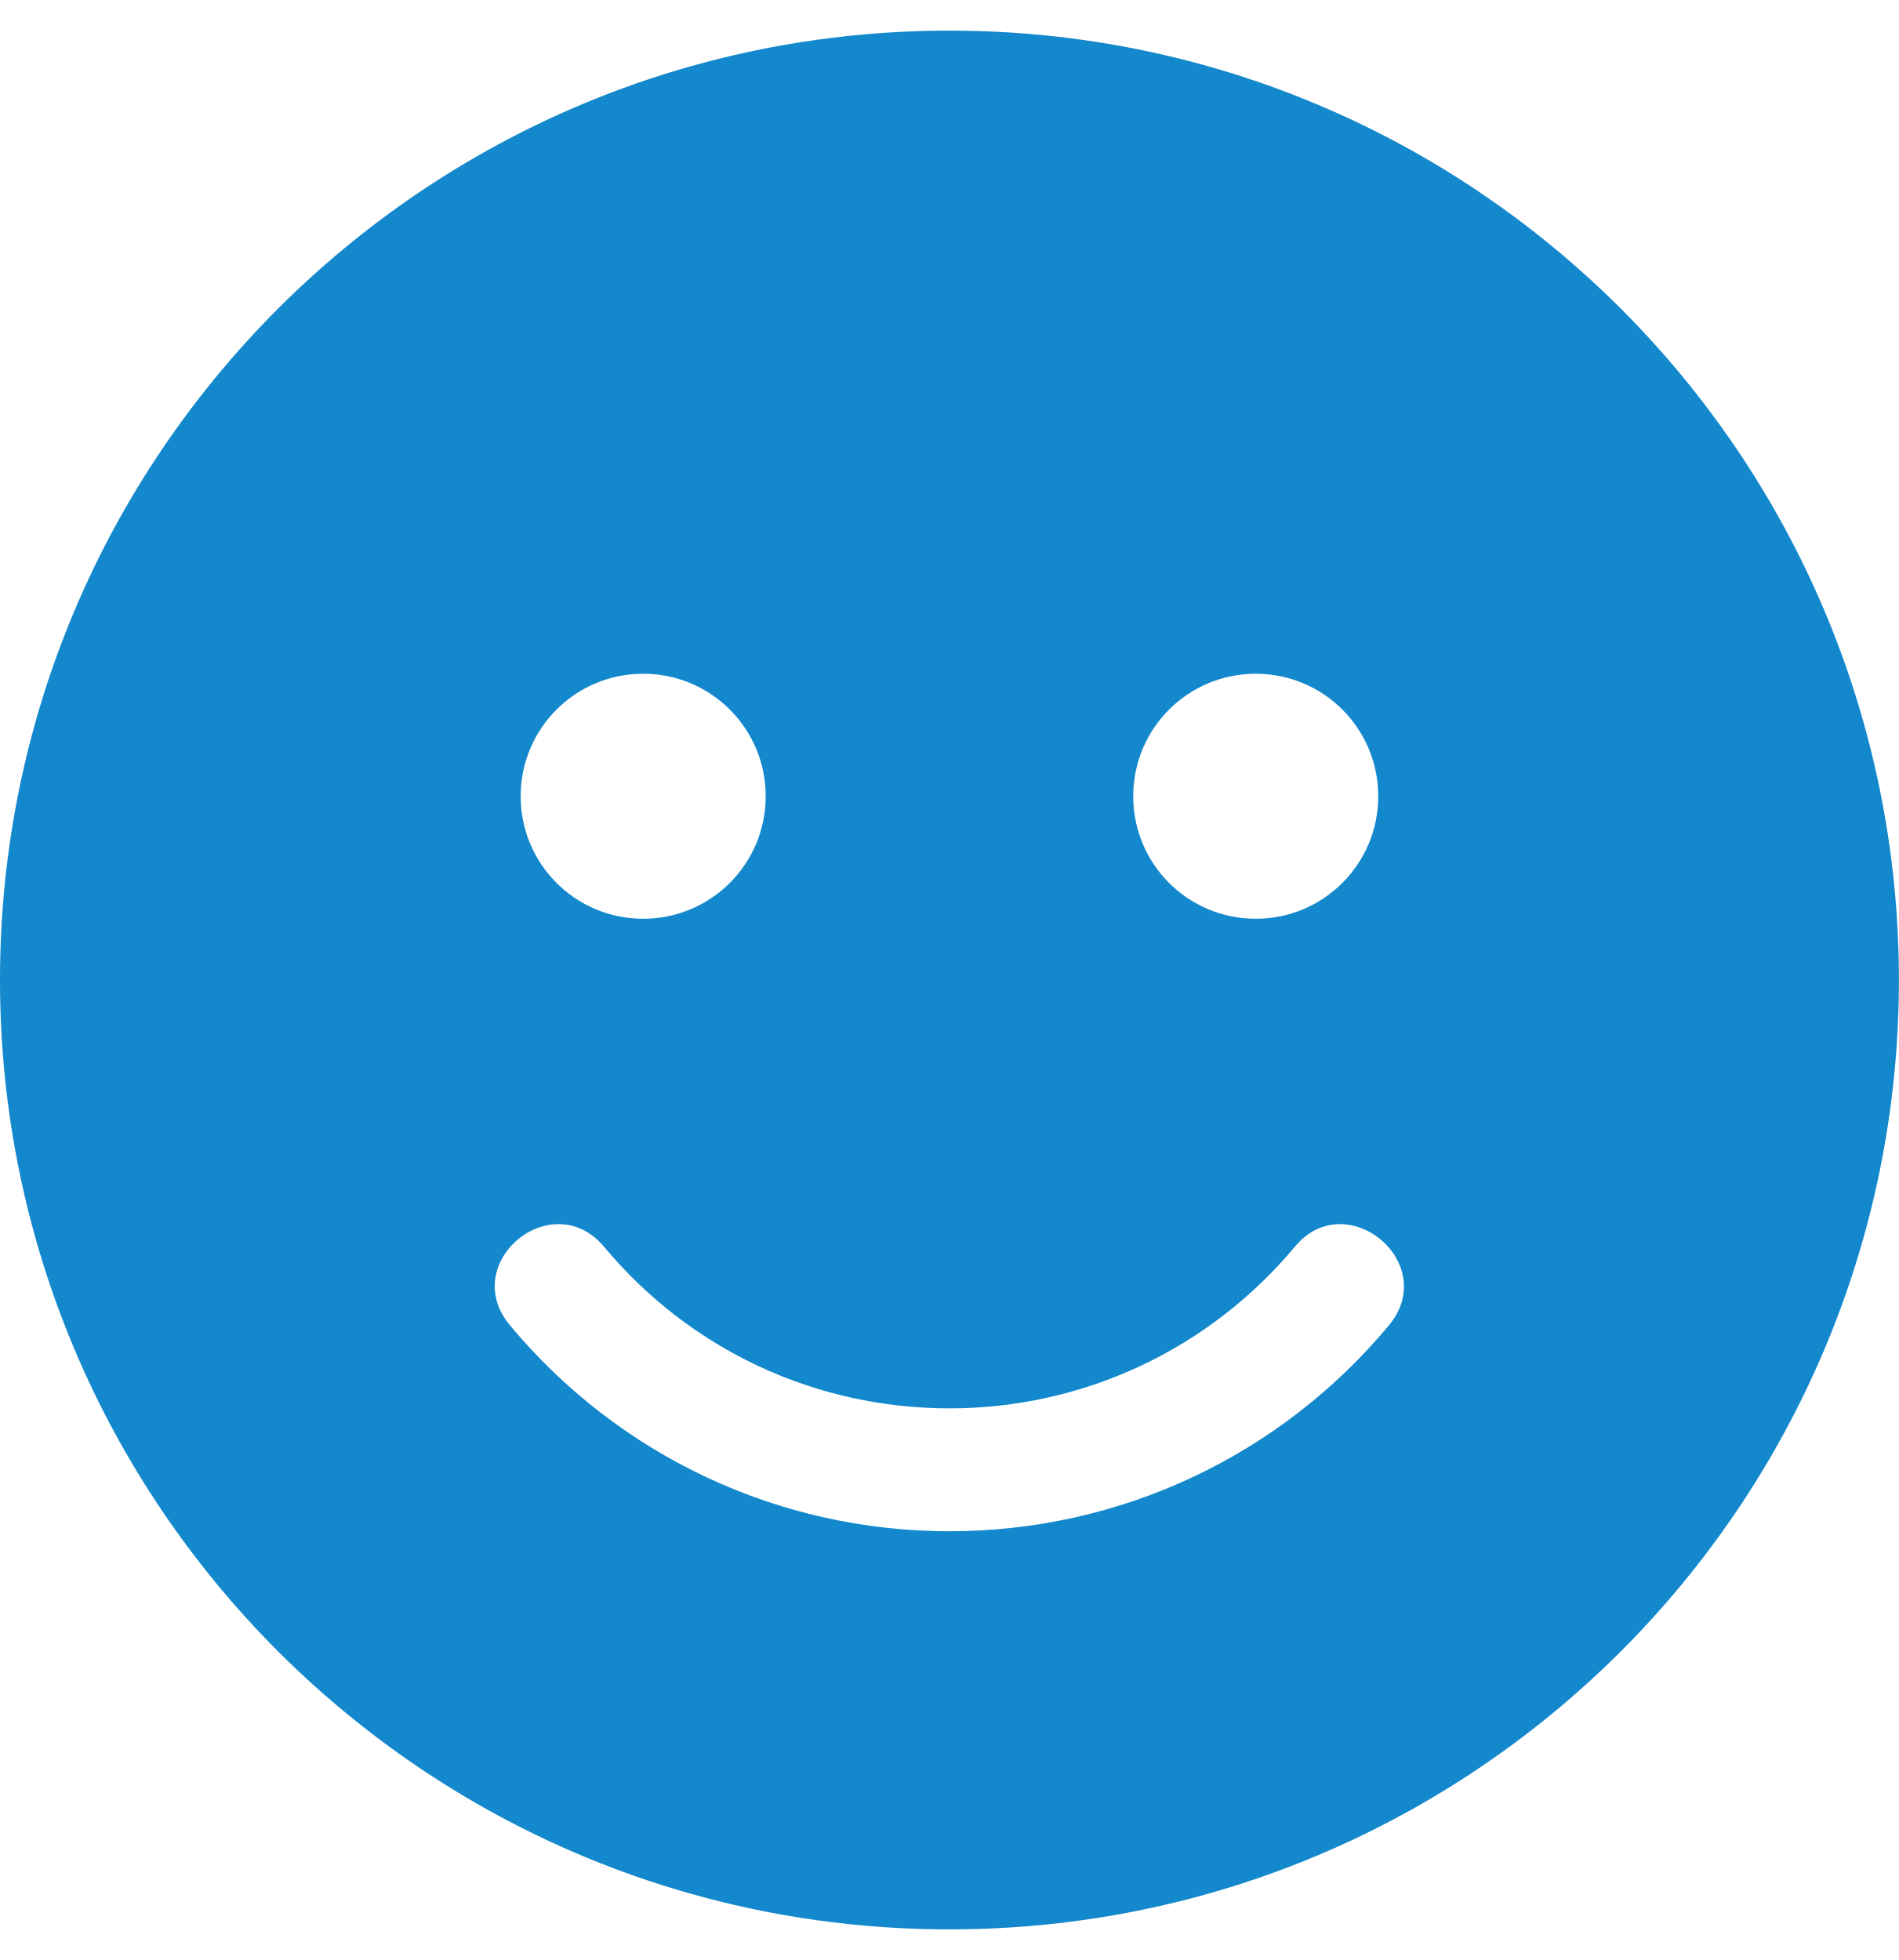
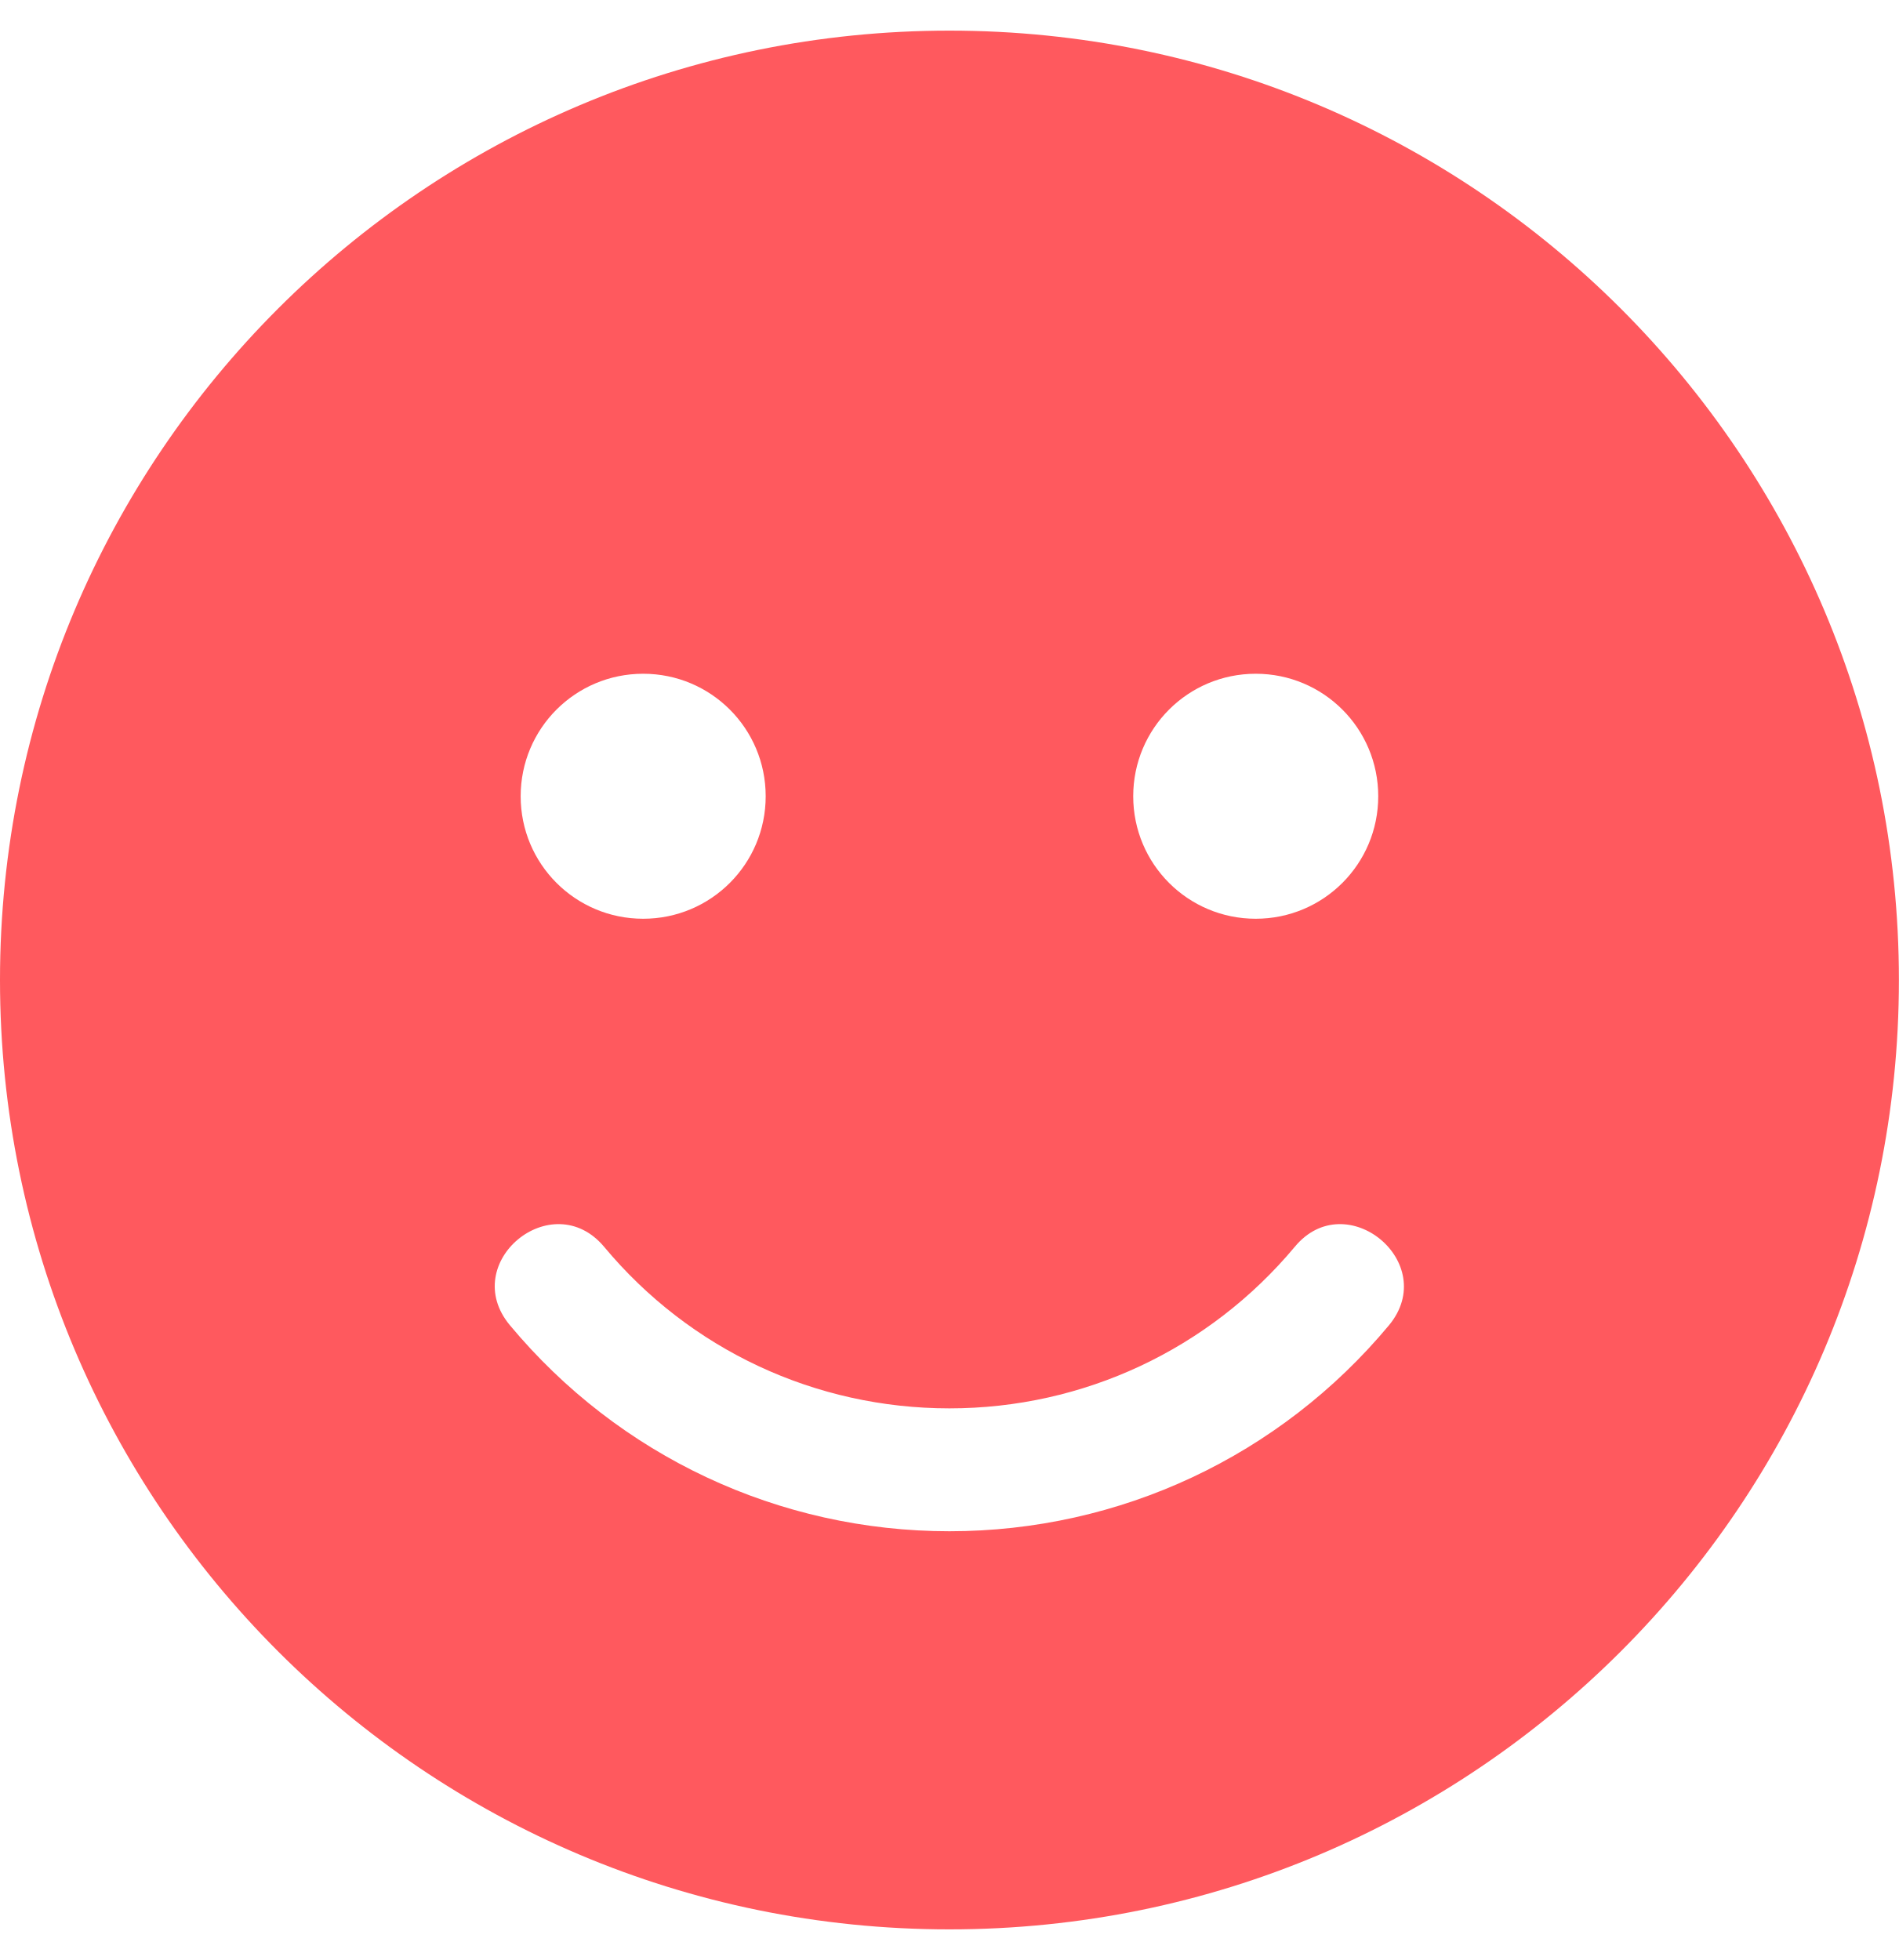
<svg xmlns="http://www.w3.org/2000/svg" aria-hidden="true" data-prefix="fas" data-icon="smile" class="svg-inline--fa fa-smile fa-w-16" role="img" viewBox="0 0 496 512" version="1.1" id="svg4">
  <defs id="defs8" />
-   <path fill="currentColor" d="M248 8C111 8 0 119 0 256s111 248 248 248 248-111 248-248S385 8 248 8zm80 168c17.7 0 32 14.3 32 32s-14.3 32-32 32-32-14.3-32-32 14.3-32 32-32zm-160 0c17.7 0 32 14.3 32 32s-14.3 32-32 32-32-14.3-32-32 14.3-32 32-32zm194.8 170.2C334.3 380.4 292.5 400 248 400s-86.3-19.6-114.8-53.8c-13.6-16.3 11-36.7 24.6-20.5 22.4 26.9 55.2 42.2 90.2 42.2s67.8-15.4 90.2-42.2c13.4-16.2 38.1 4.2 24.6 20.5z" id="path2" style="fill:#1488cc;fill-opacity:1" />
+   <path fill="currentColor" d="M248 8C111 8 0 119 0 256s111 248 248 248 248-111 248-248S385 8 248 8zm80 168c17.7 0 32 14.3 32 32s-14.3 32-32 32-32-14.3-32-32 14.3-32 32-32zm-160 0c17.7 0 32 14.3 32 32s-14.3 32-32 32-32-14.3-32-32 14.3-32 32-32zm194.8 170.2C334.3 380.4 292.5 400 248 400s-86.3-19.6-114.8-53.8c-13.6-16.3 11-36.7 24.6-20.5 22.4 26.9 55.2 42.2 90.2 42.2s67.8-15.4 90.2-42.2c13.4-16.2 38.1 4.2 24.6 20.5z" id="path2" style="fill:#ff595e;fill-opacity:1" />
</svg>
